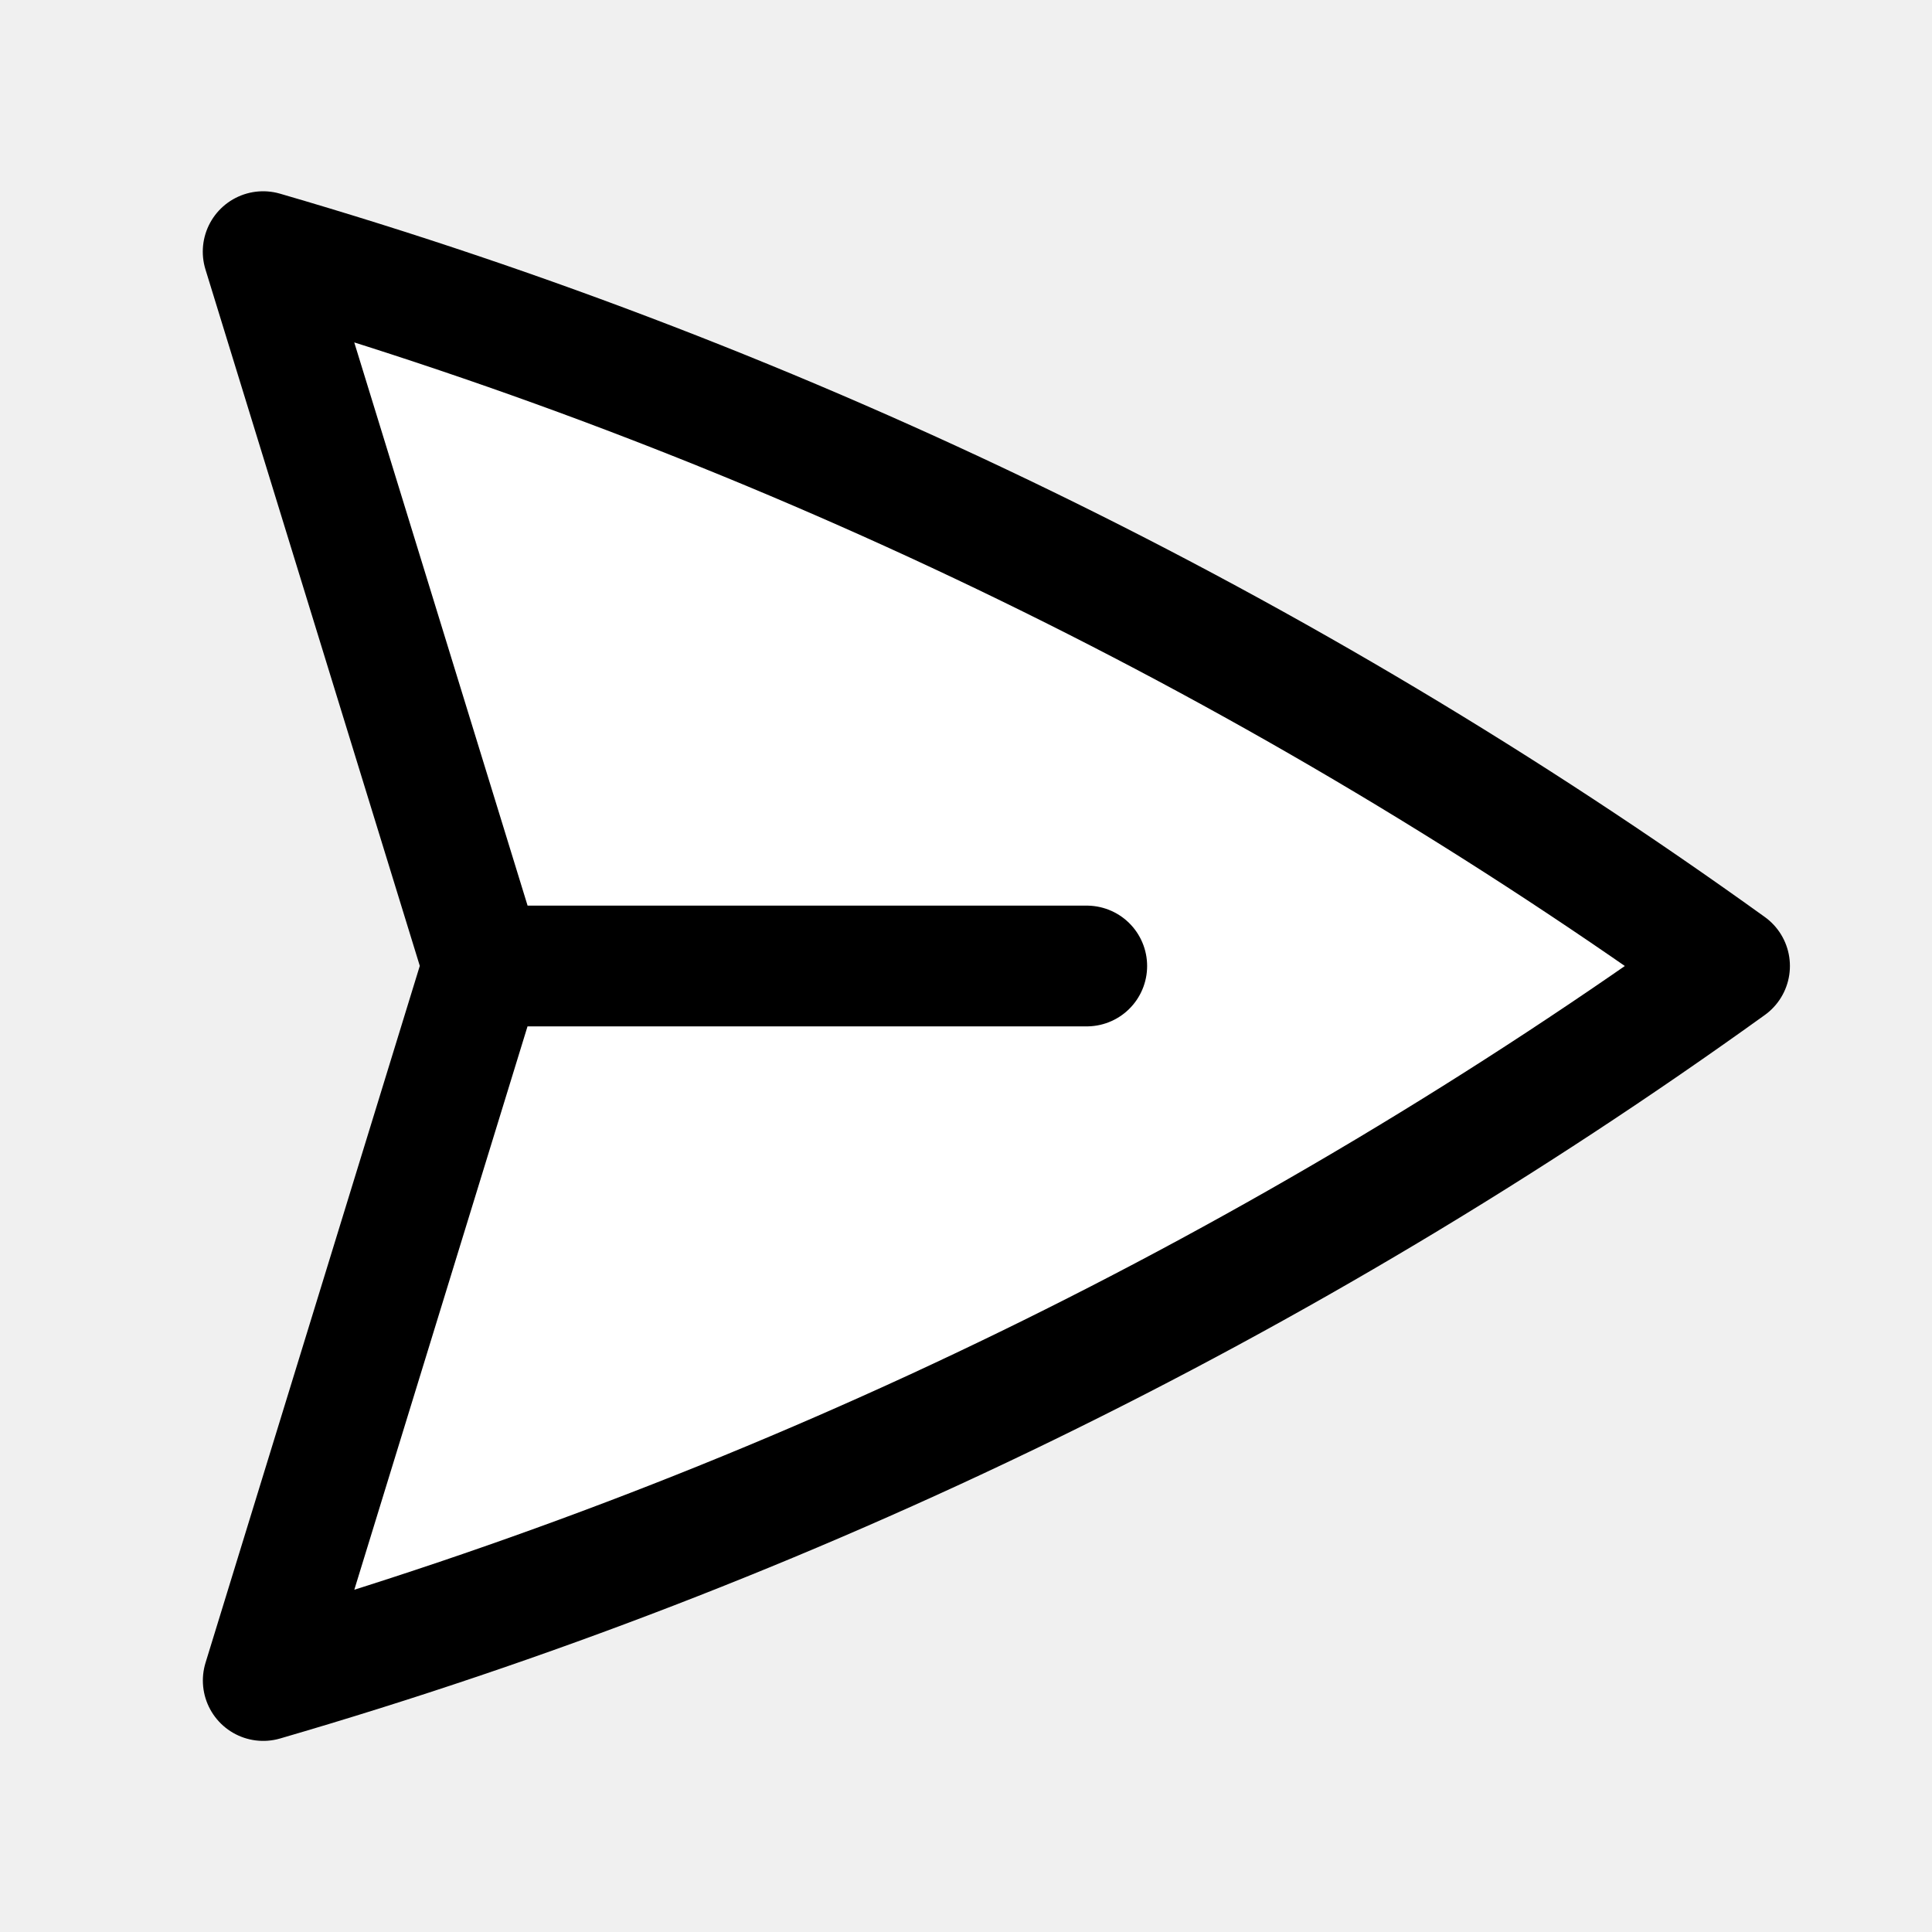
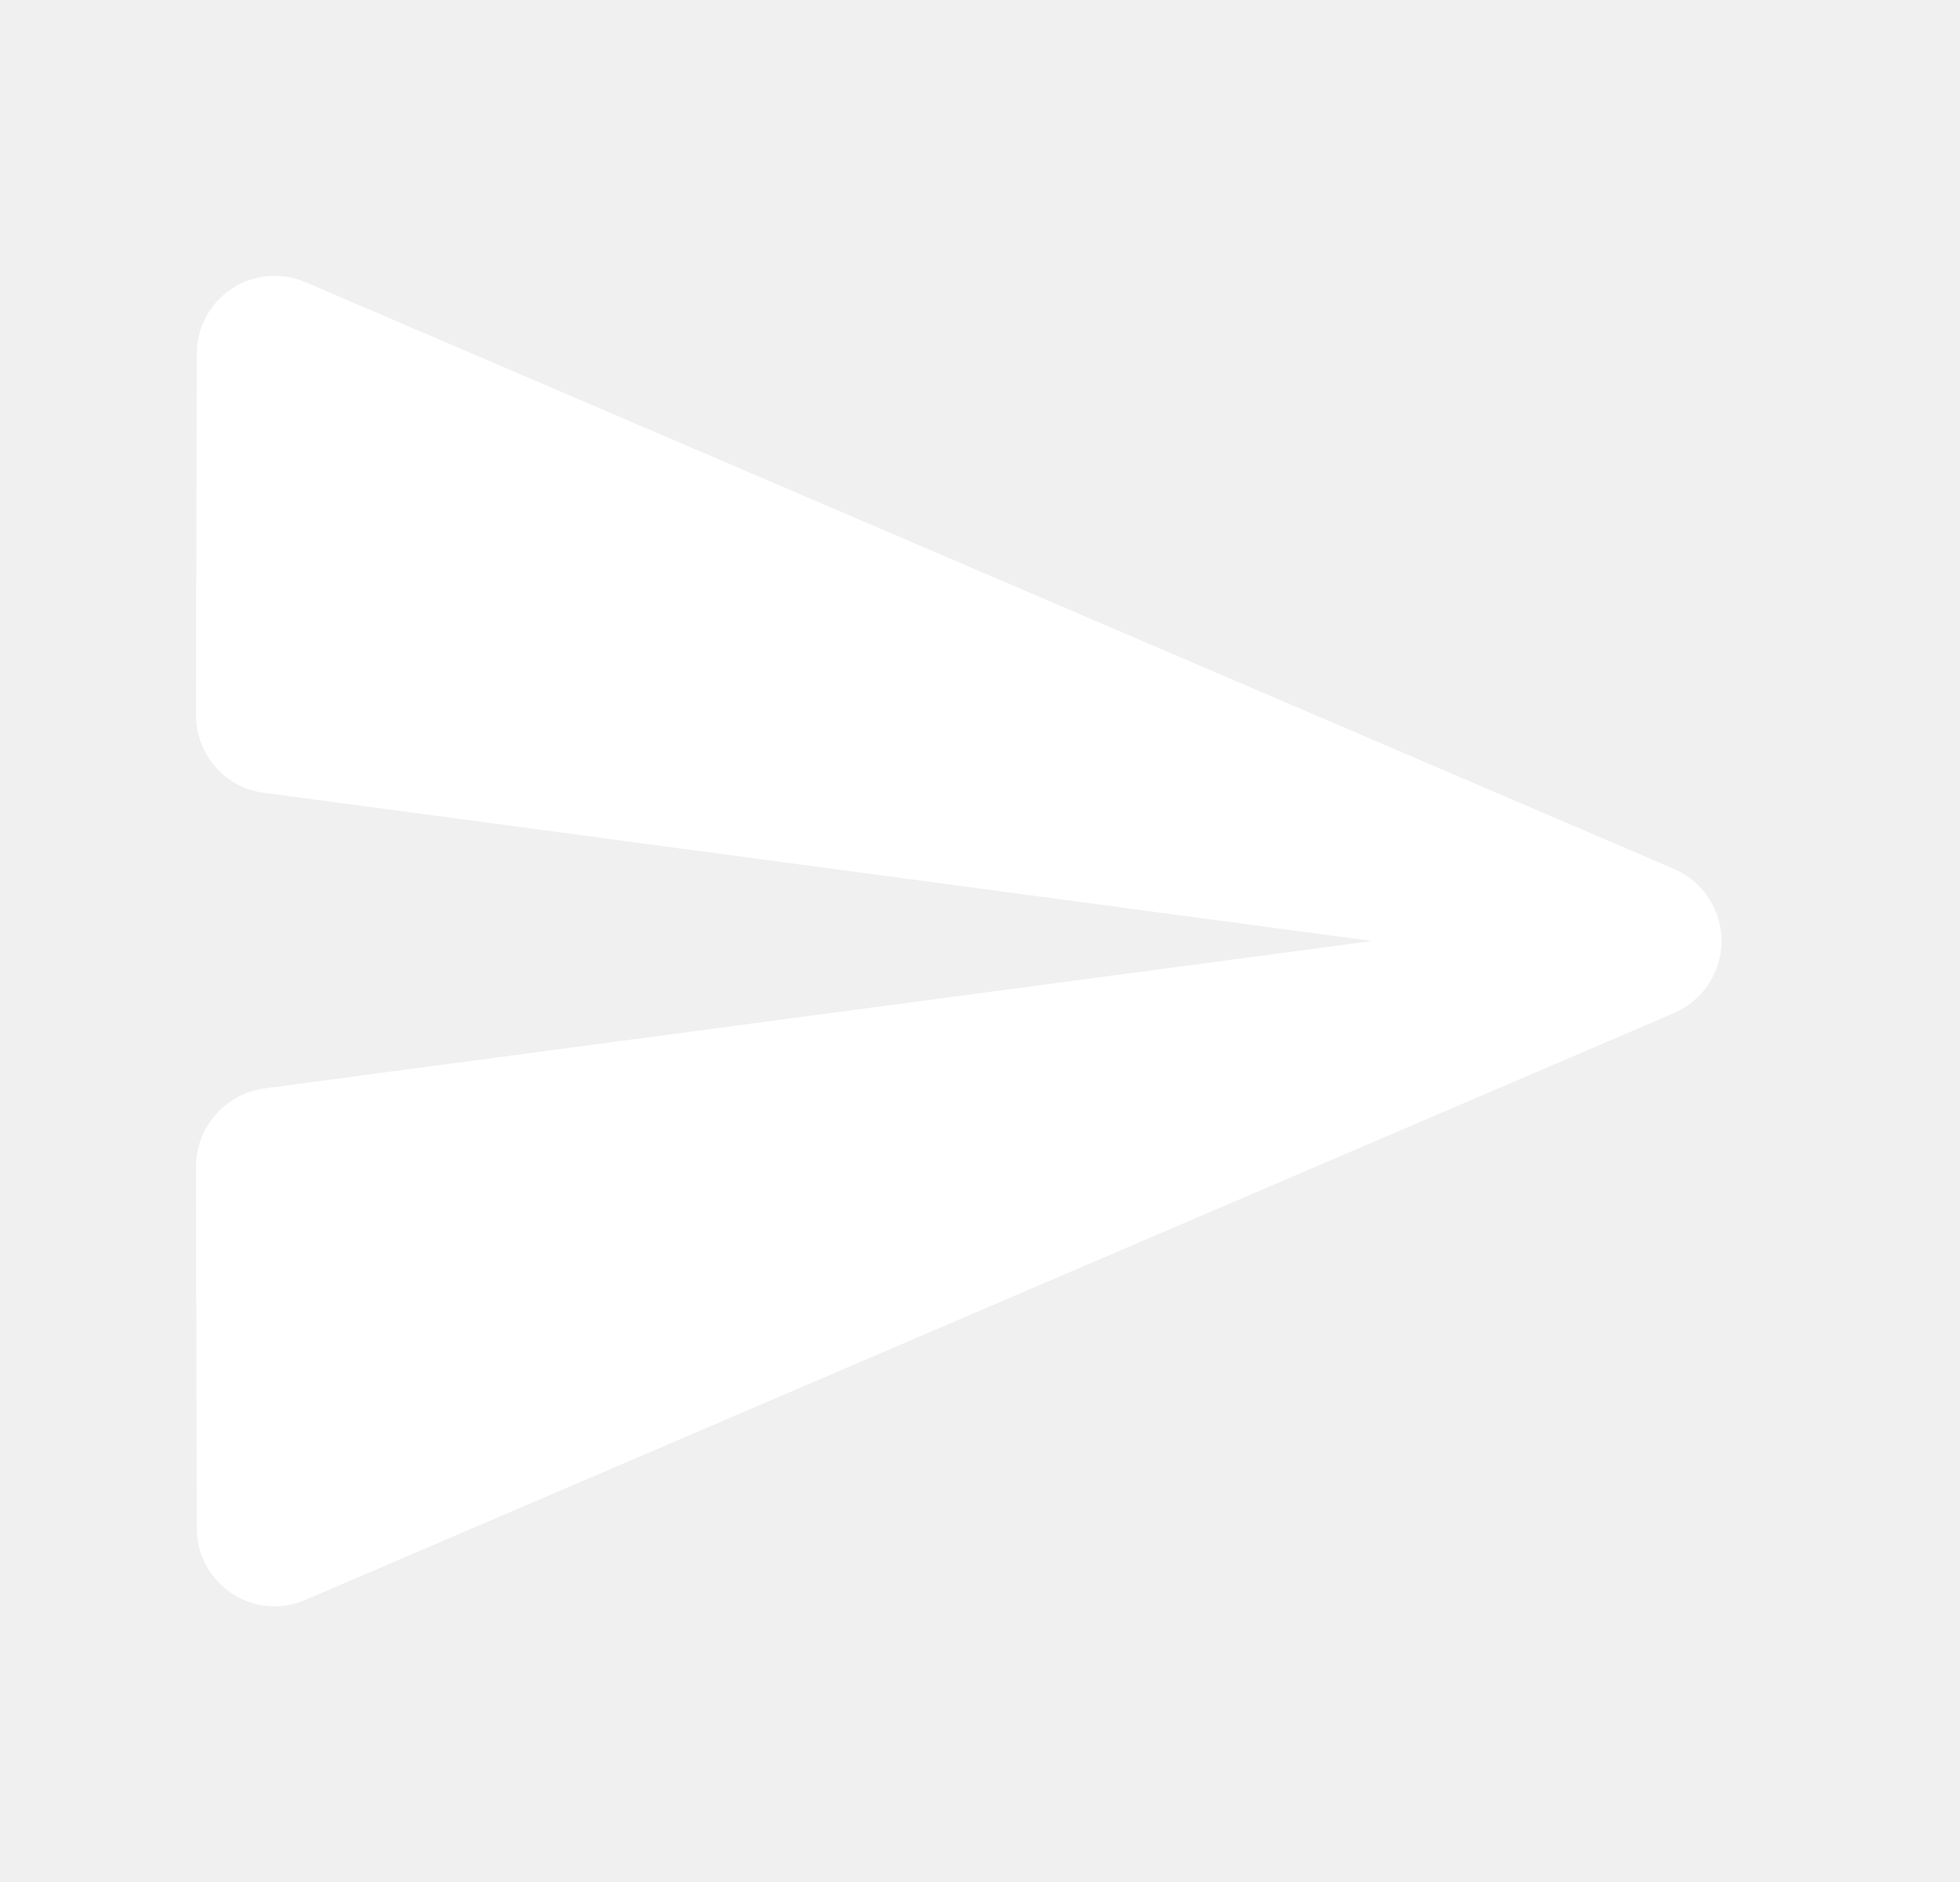
- <svg xmlns="http://www.w3.org/2000/svg" fill="#ffffff" viewBox="0 0 24 24" stroke-width="1.5" stroke="currentColor" class="w-6 h-6">
-   <path stroke-linecap="round" stroke-linejoin="round" d="M6 12L3.269 3.126A59.768 59.768 0 0121.485 12 59.77 59.77 0 013.27 20.876L5.999 12zm0 0h7.5" />
+ <svg xmlns="http://www.w3.org/2000/svg" width="25" height="24" viewBox="0 0 25 24" fill="none">
+   <path d="M3.9 20.4L21.35 12.92C21.53 12.843 21.684 12.715 21.792 12.551C21.9 12.388 21.958 12.196 21.958 12C21.958 11.804 21.9 11.612 21.792 11.448C21.684 11.285 21.53 11.157 21.35 11.08L3.9 3.6C3.749 3.534 3.584 3.507 3.42 3.521C3.255 3.534 3.097 3.589 2.959 3.679C2.821 3.77 2.708 3.893 2.63 4.038C2.551 4.183 2.51 4.345 2.51 4.51L2.5 9.12C2.5 9.62 2.87 10.05 3.37 10.11L17.5 12L3.37 13.88C2.87 13.95 2.5 14.38 2.5 14.88L2.51 19.49C2.51 20.2 3.24 20.69 3.9 20.4Z" fill="white" />
</svg>
